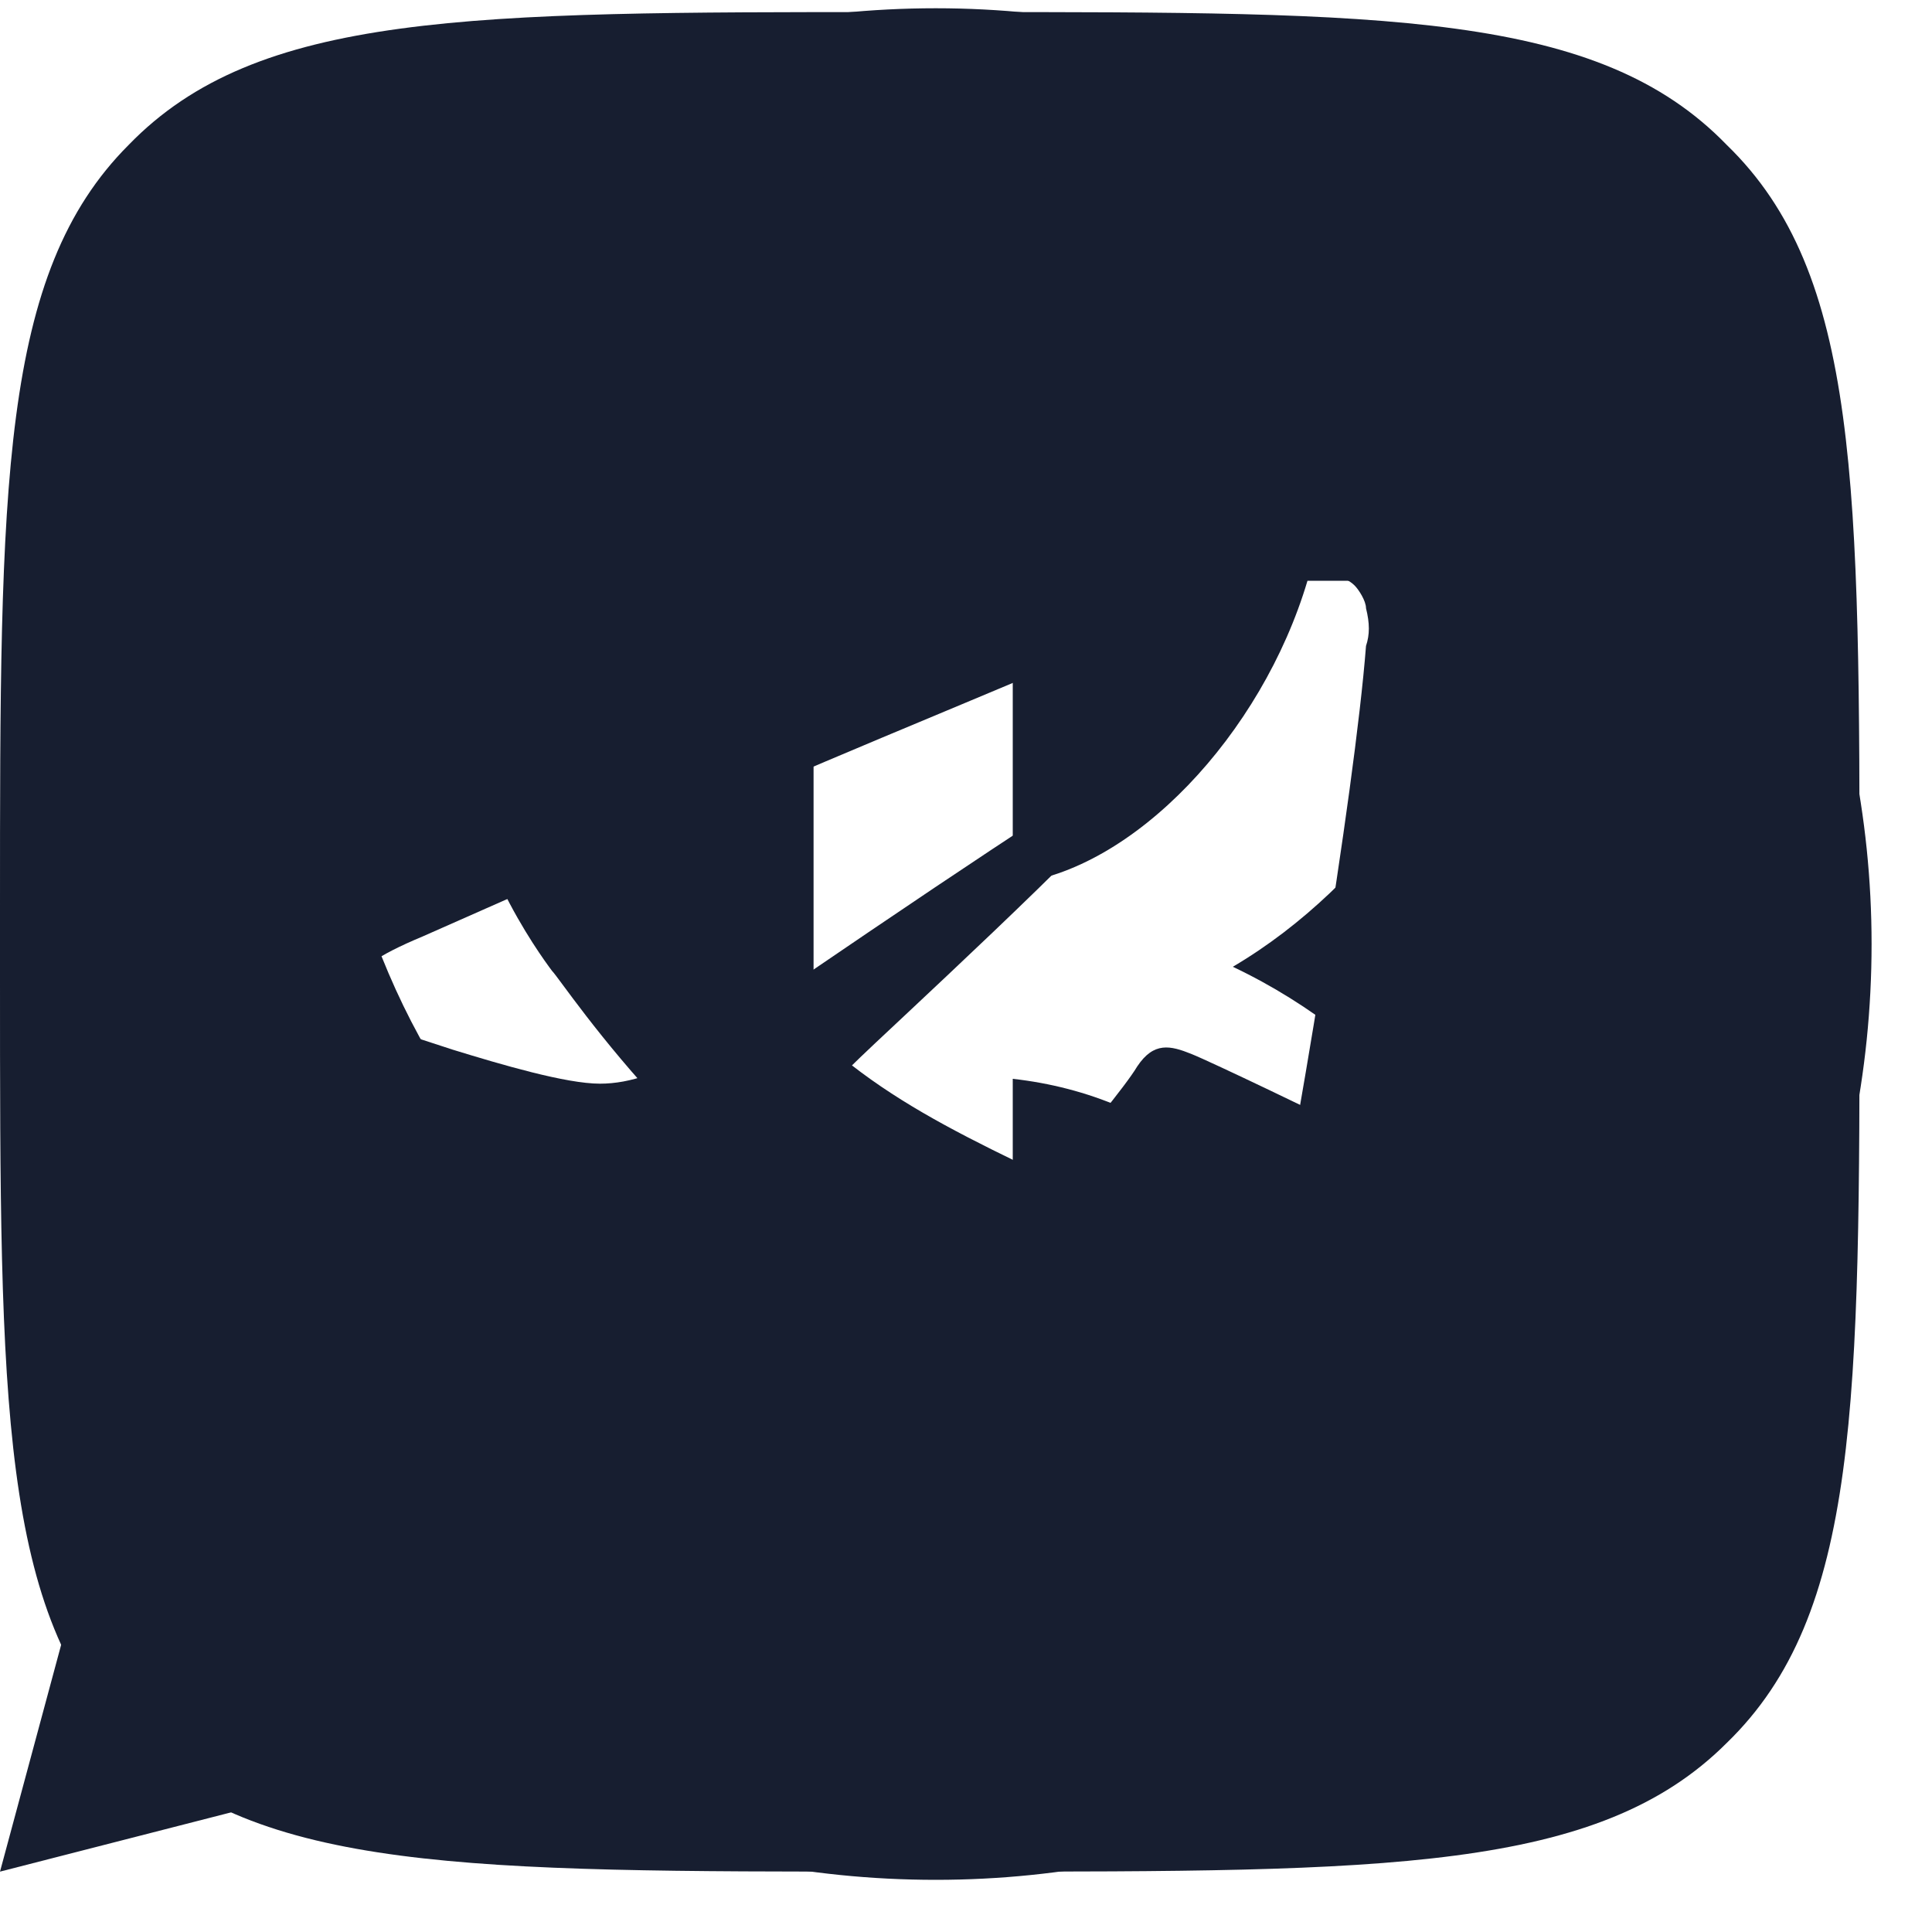
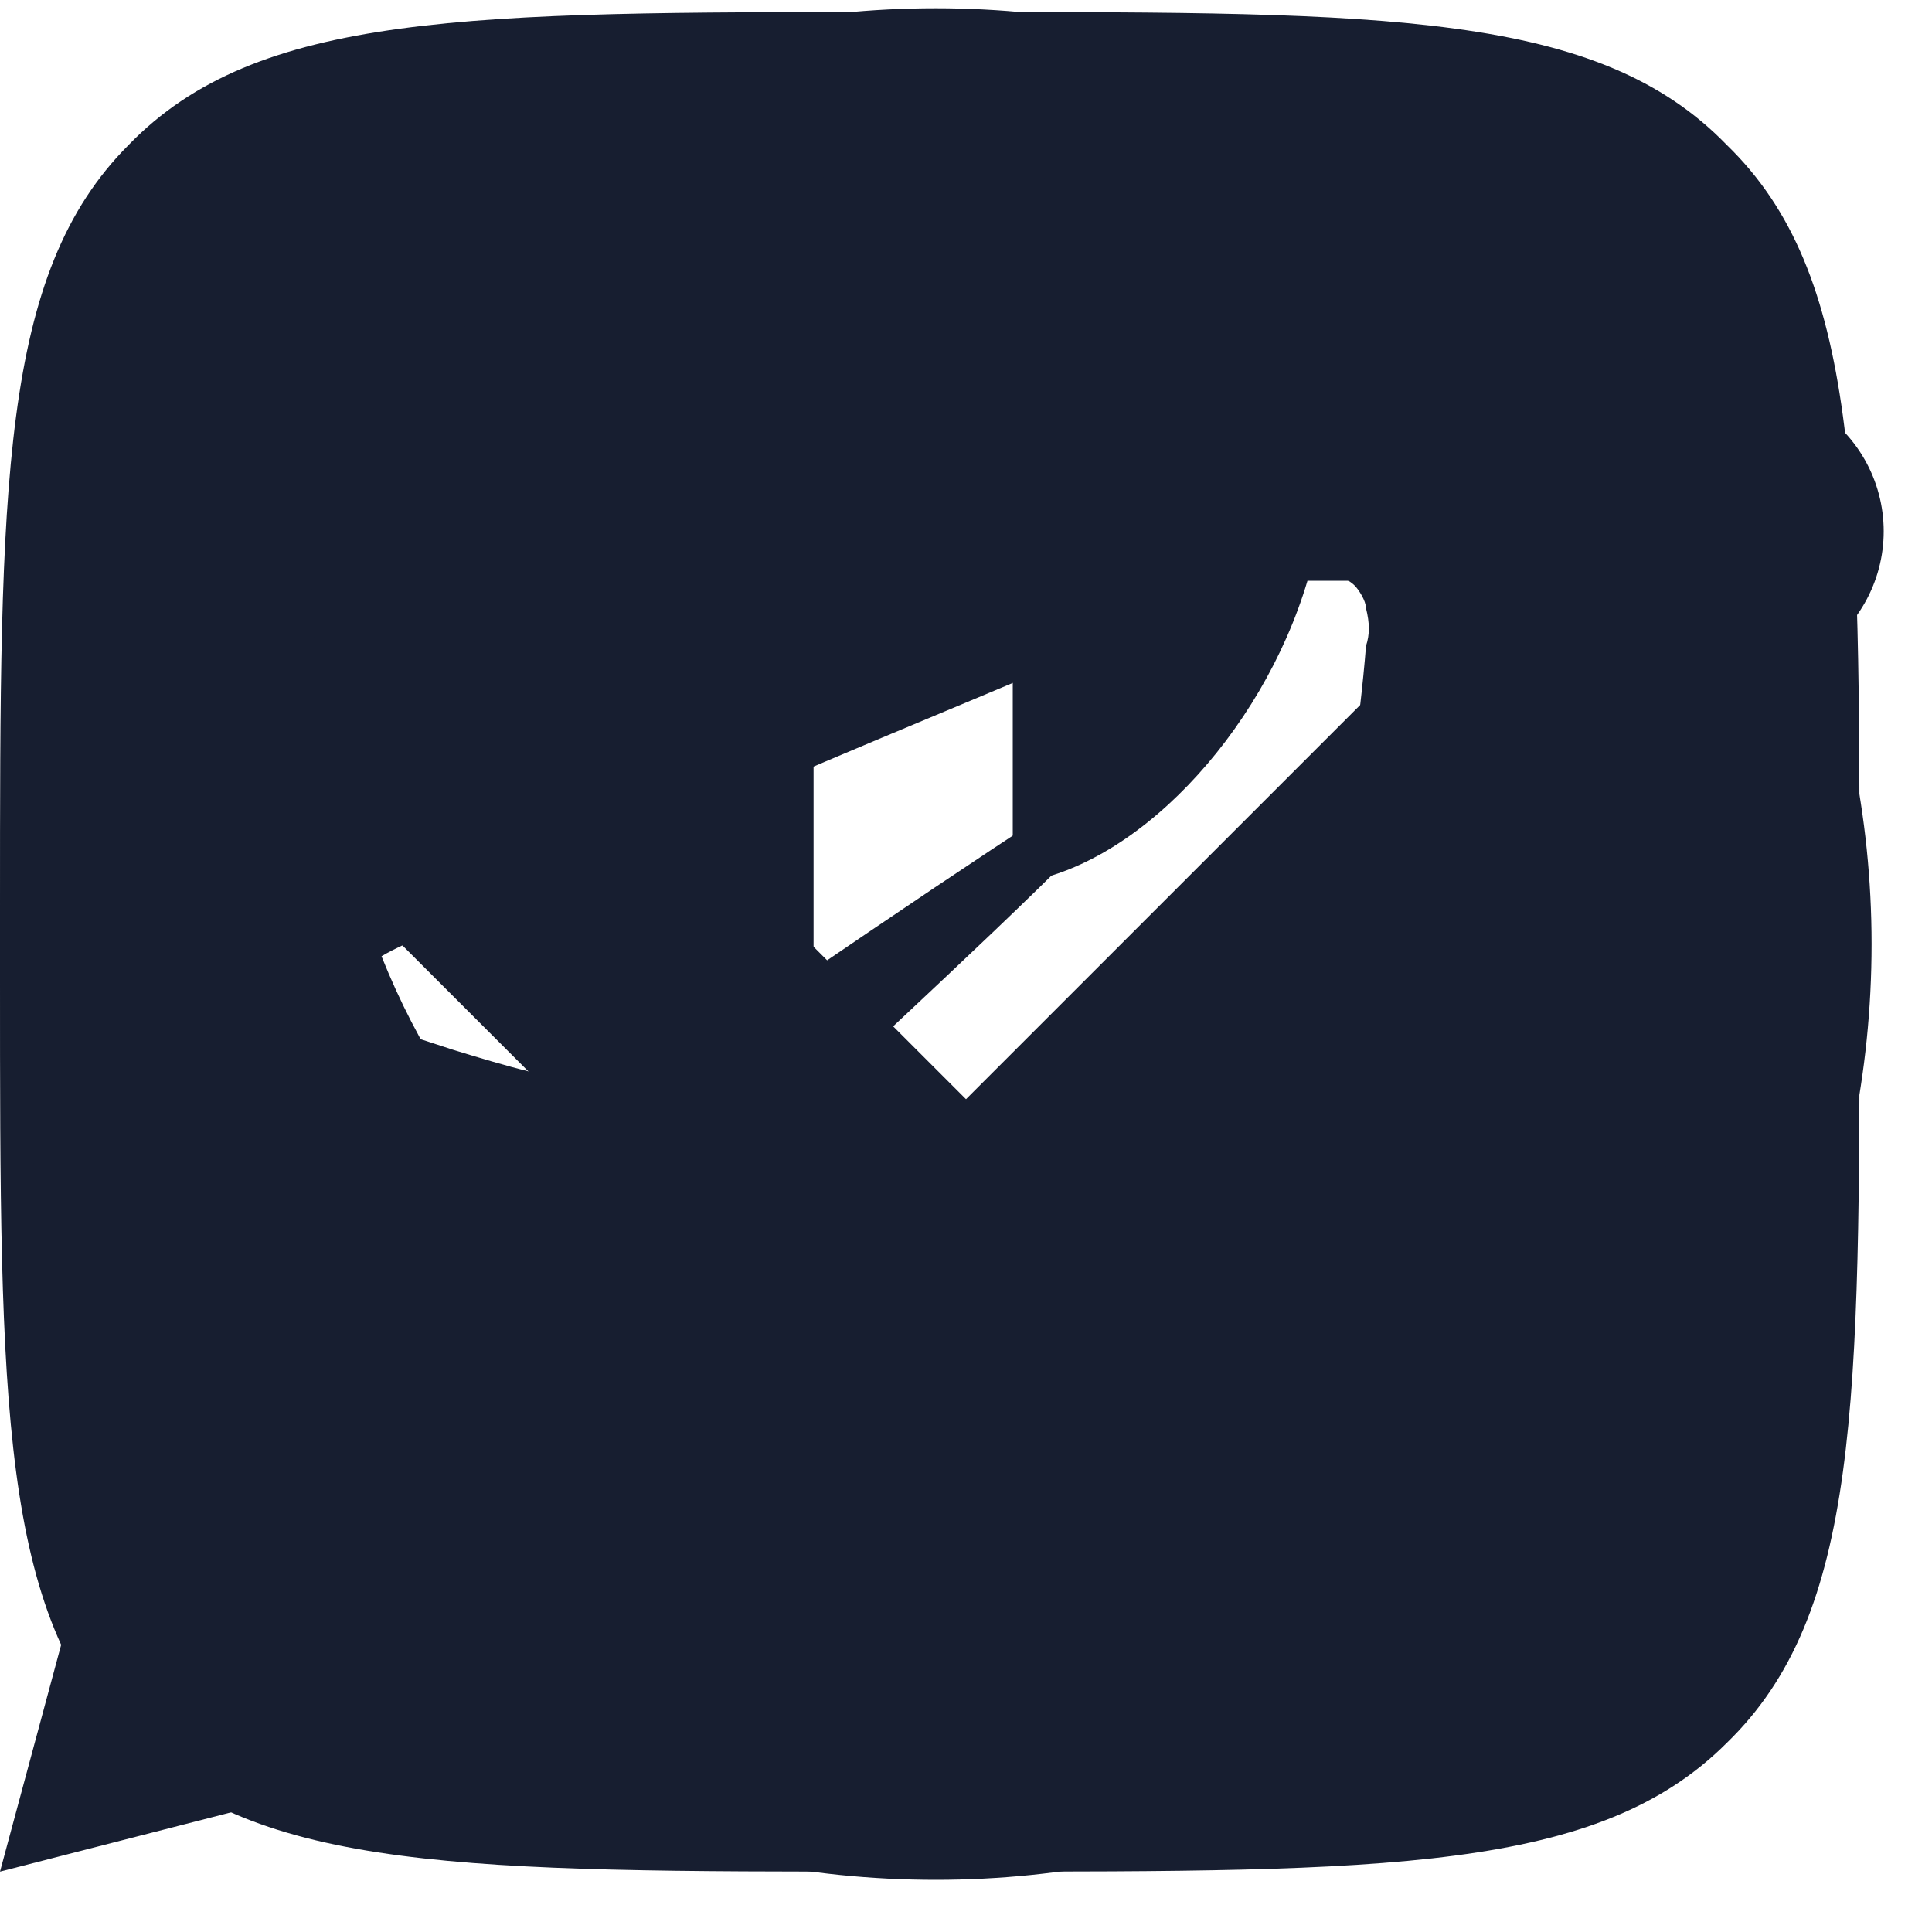
<svg xmlns="http://www.w3.org/2000/svg">
  <style>:root svg:not(:target){display:none}</style>
+   <svg viewBox="0 0 20 13" fill="none" id="drop">
+     <path id="drop_0" d="M2 2L10 10L18 2" stroke="#171E30" stroke-width="3" stroke-linecap="round" />
+   </svg>
  <svg viewBox="0 0 22 22" fill="none" id="telegram">
    <path d="M10.656 0.094C16.5 0.094 21.312 4.906 21.312 10.75C21.312 16.637 16.5 21.406 10.656 21.406C4.77 21.406 0 16.637 0 10.75C0 4.906 4.77 0.094 10.656 0.094ZM15.555 7.355C15.598 7.227 15.598 7.098 15.555 6.926C15.555 6.84 15.469 6.711 15.426 6.668C15.297 6.539 15.082 6.539 14.996 6.539C14.609 6.539 13.965 6.754 11 8C9.969 8.43 7.906 9.289 4.812 10.664C4.297 10.879 4.039 11.051 3.996 11.266C3.953 11.609 4.512 11.738 5.156 11.953C5.715 12.125 6.445 12.34 6.832 12.34C7.176 12.34 7.562 12.211 7.992 11.91C10.871 9.934 12.375 8.945 12.461 8.945C12.547 8.945 12.633 8.902 12.676 8.945C12.762 9.031 12.762 9.117 12.719 9.16C12.676 9.375 9.969 11.867 9.797 12.039C9.195 12.641 8.508 13.027 9.582 13.715C10.484 14.316 11 14.703 11.945 15.305C12.547 15.691 13.02 16.164 13.621 16.121C13.922 16.078 14.223 15.82 14.352 15.004C14.738 13.156 15.426 9.031 15.555 7.355Z" fill="#171E30" />
  </svg>
  <svg viewBox="0 0 20 20" fill="none" id="vk">
    <path d="M1.332 1.5C2.664 0.125 4.855 0.125 9.238 0.125H9.969C14.352 0.125 16.543 0.125 17.875 1.5C19.25 2.832 19.25 5.023 19.25 9.406V10.137C19.25 14.52 19.25 16.711 17.875 18.043C16.543 19.375 14.352 19.375 9.969 19.375H9.238C4.855 19.375 2.664 19.375 1.332 18.043C0 16.711 0 14.52 0 10.137V9.406C0 5.023 0 2.832 1.332 1.5ZM3.223 6.012C3.352 10.996 5.844 14.004 10.227 14.004H10.484V11.168C11.258 11.254 11.988 11.555 12.547 12.07C13.148 12.586 13.578 13.273 13.793 14.004H16.07C15.855 13.145 15.426 12.328 14.867 11.641C14.266 10.953 13.578 10.395 12.762 10.008C13.492 9.578 14.094 8.977 14.609 8.289C15.082 7.602 15.426 6.828 15.598 6.012H13.535C13.062 7.602 11.73 9.02 10.484 9.148V6.012H8.422V11.555C7.133 11.211 5.5 9.664 5.414 6.012H3.223Z" fill="#171E30" />
  </svg>
  <svg viewBox="0 0 20 20" fill="none" id="whatsapp">
    <path d="M16.328 2.961C18.133 4.766 19.25 7.129 19.25 9.707C19.25 14.949 14.867 19.246 9.582 19.246C7.992 19.246 6.445 18.816 5.027 18.086L0 19.375L1.332 14.434C0.516 13.016 0.043 11.383 0.043 9.664C0.043 4.422 4.34 0.125 9.582 0.125C12.16 0.125 14.566 1.156 16.328 2.961ZM9.582 17.613C13.965 17.613 17.617 14.047 17.617 9.707C17.617 7.559 16.715 5.582 15.211 4.078C13.707 2.574 11.73 1.758 9.625 1.758C5.242 1.758 1.676 5.324 1.676 9.664C1.676 11.168 2.105 12.629 2.879 13.918L3.094 14.219L2.277 17.141L5.285 16.324L5.543 16.496C6.789 17.227 8.164 17.613 9.582 17.613ZM13.965 11.684C14.18 11.812 14.352 11.855 14.395 11.984C14.48 12.07 14.48 12.543 14.266 13.102C14.051 13.66 13.105 14.176 12.676 14.219C11.902 14.348 11.301 14.305 9.797 13.617C7.391 12.586 5.844 10.18 5.715 10.051C5.586 9.879 4.77 8.762 4.77 7.559C4.77 6.398 5.371 5.84 5.586 5.582C5.801 5.324 6.059 5.281 6.23 5.281C6.359 5.281 6.531 5.281 6.66 5.281C6.832 5.281 7.004 5.238 7.219 5.711C7.391 6.184 7.906 7.344 7.949 7.473C7.992 7.602 8.035 7.73 7.949 7.902C7.52 8.805 7.004 8.762 7.262 9.191C8.207 10.781 9.109 11.34 10.527 12.027C10.742 12.156 10.871 12.113 11.043 11.984C11.172 11.812 11.645 11.254 11.773 11.039C11.945 10.781 12.117 10.824 12.332 10.91C12.547 10.996 13.707 11.555 13.965 11.684Z" fill="#171E30" />
  </svg>
</svg>
